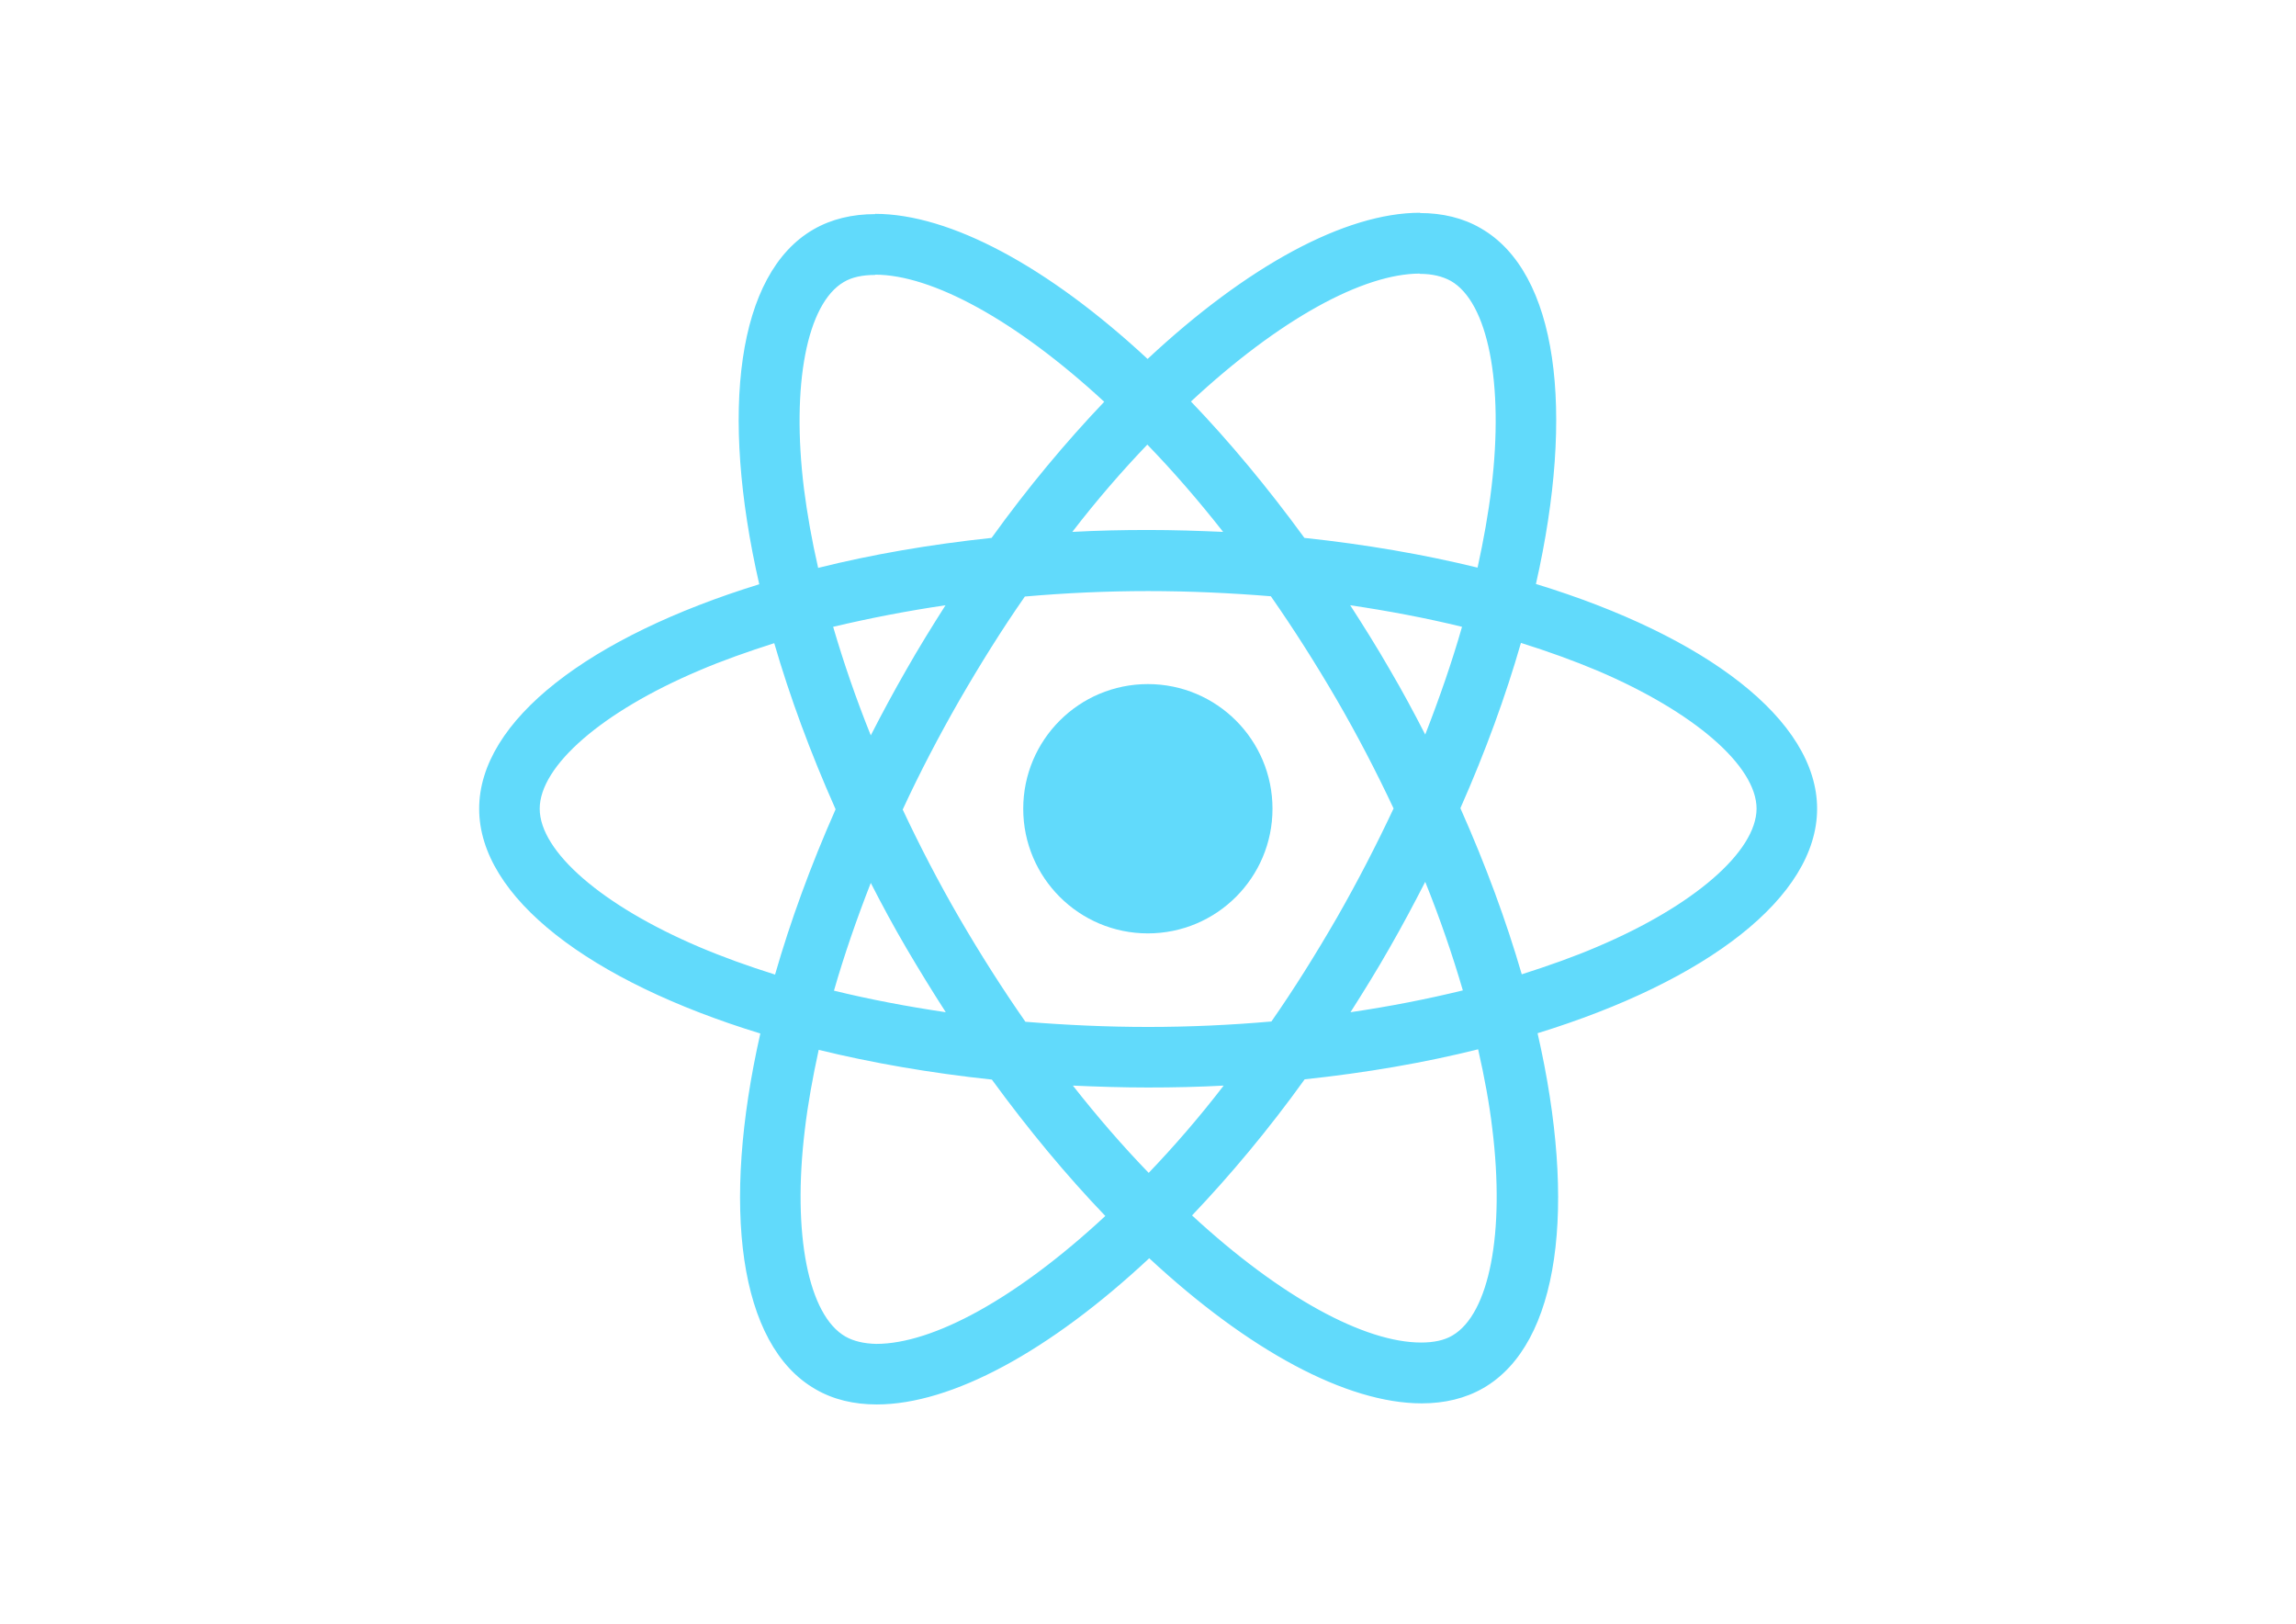
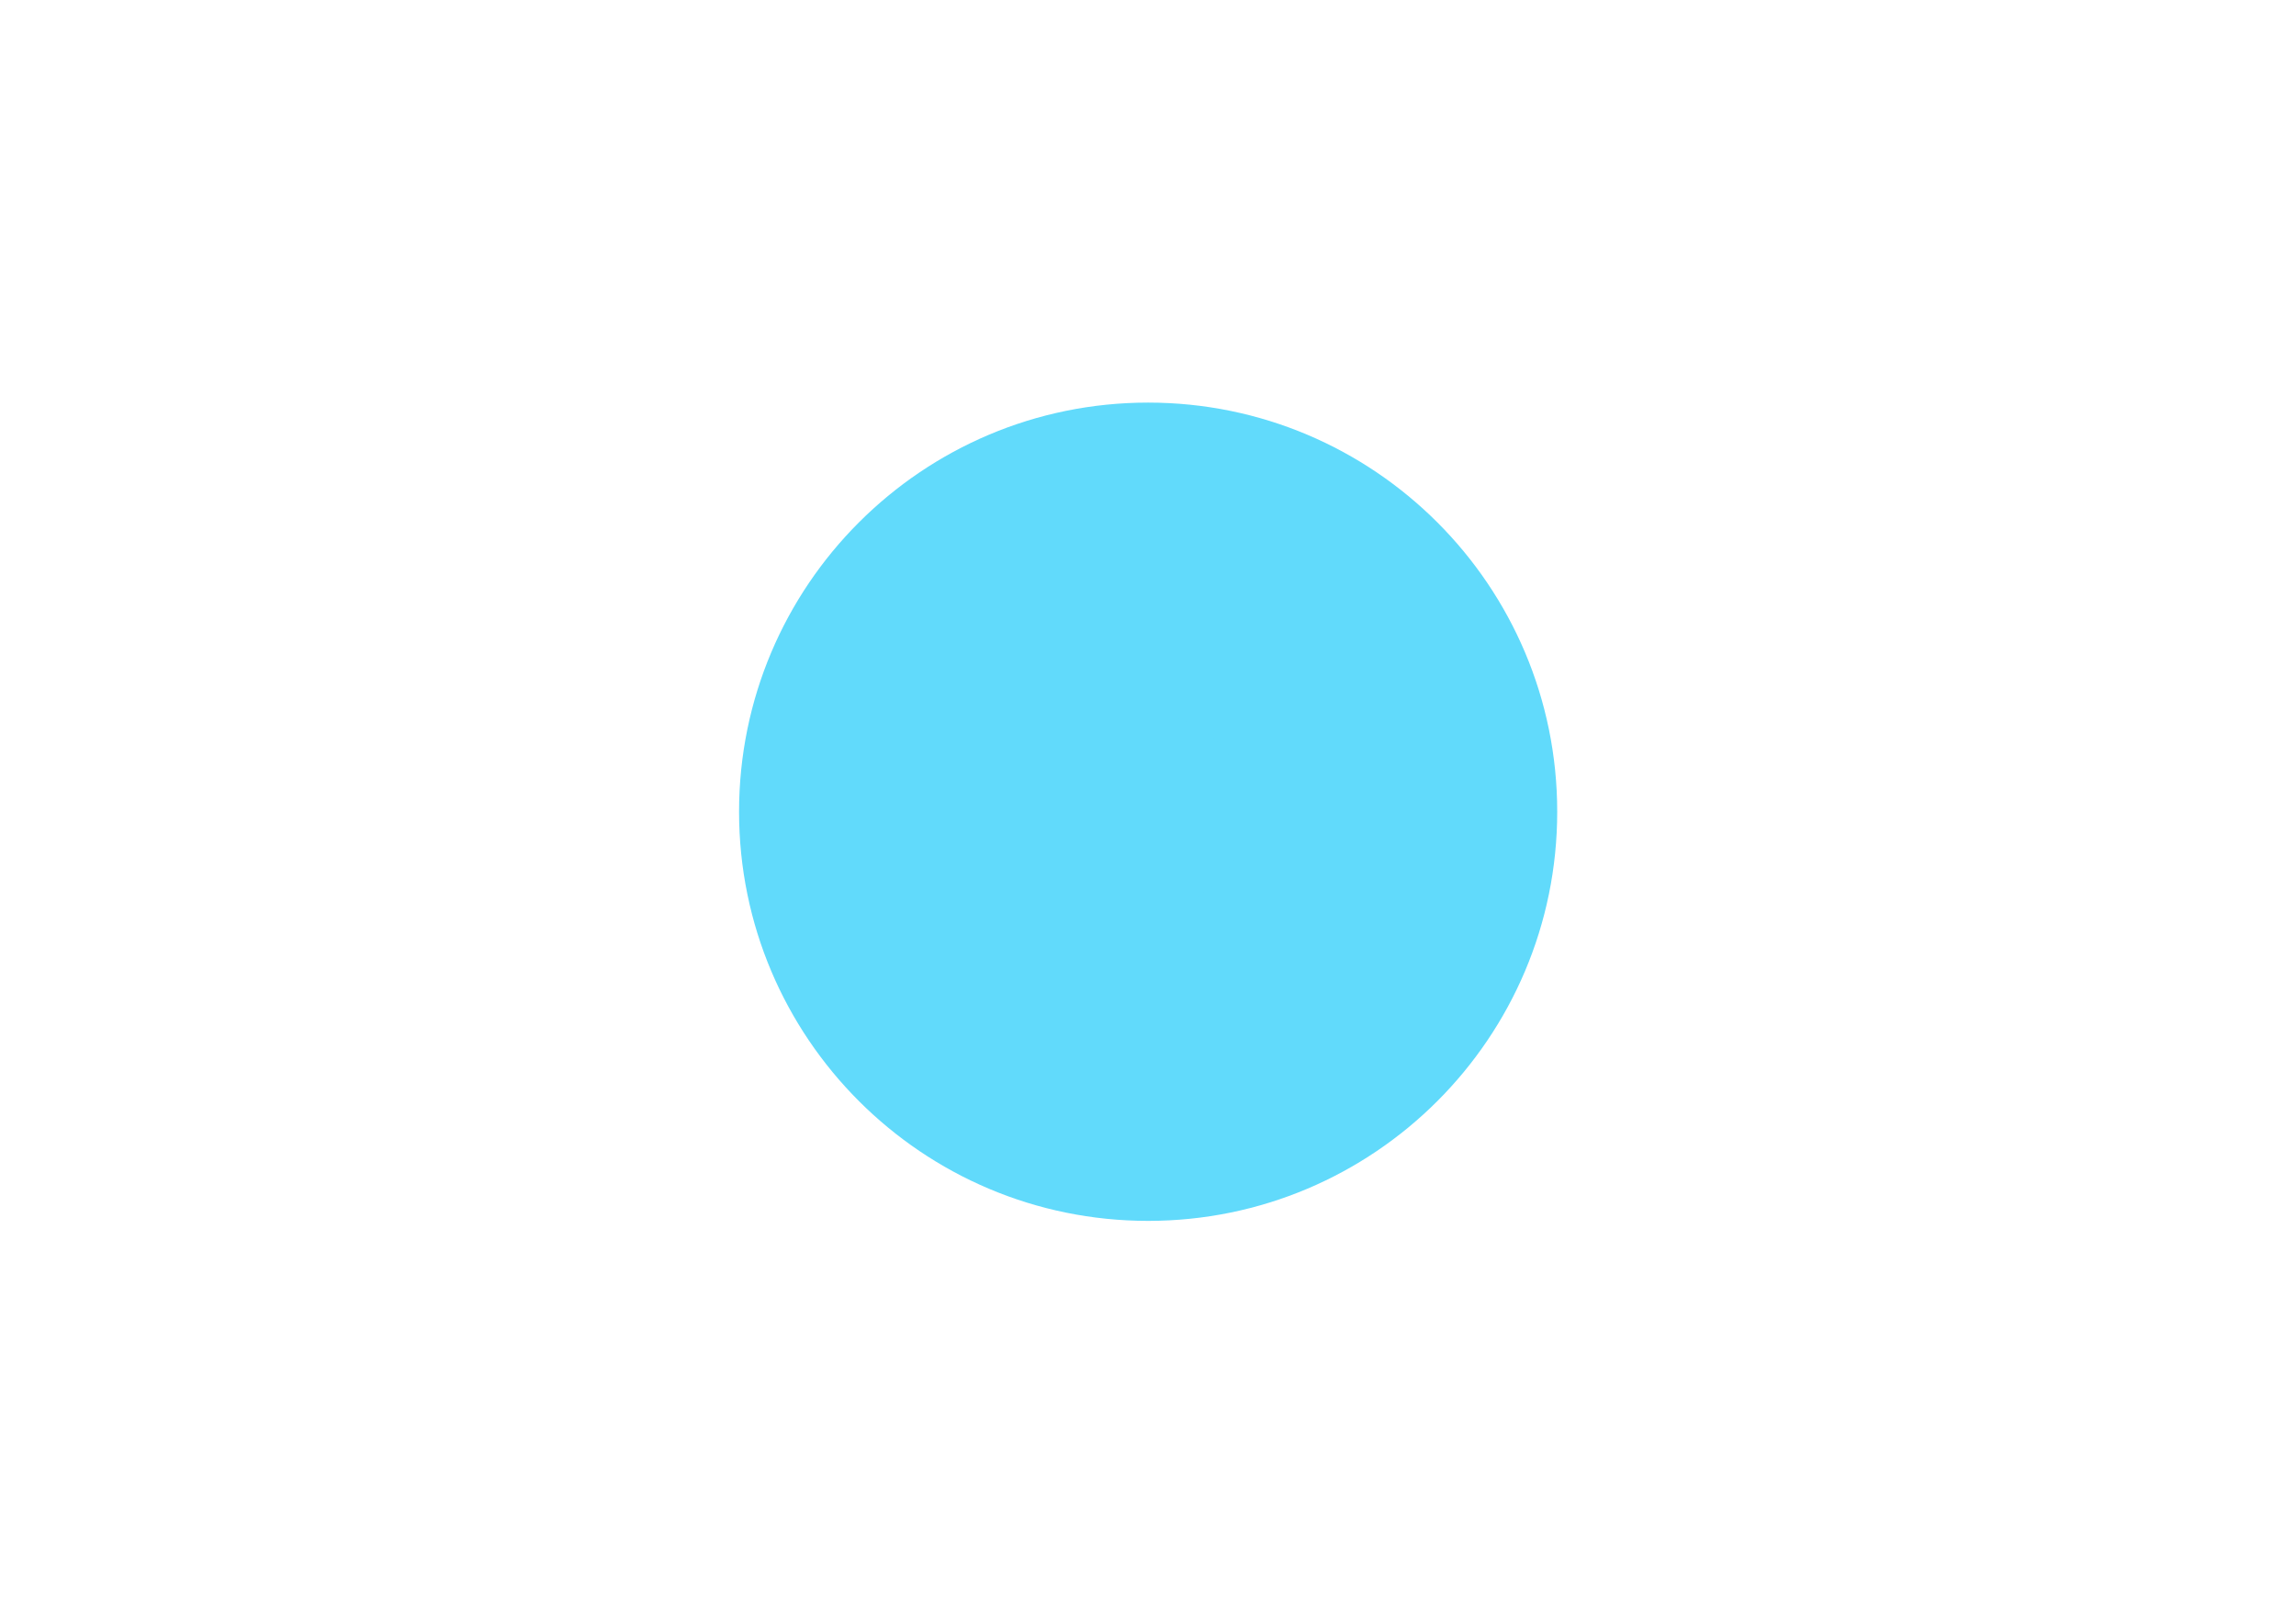
<svg xmlns="http://www.w3.org/2000/svg" viewBox="0 0 841.9 595.3">
  <g fill="#61DAFB">
-     <path d="M666.3 296.5c0-32.5-40.7-63.3-103.1-82.4 14.4-63.6 8-114.2-20.2-130.4-6.5-3.8-14.1-5.6-22.4-5.6v22.3c4.6 0 8.3.9 11.4 2.6 13.6 7.8 19.5 37.5 14.9 75.7-1.1 9.4-2.9 19.3-5.1 29.4-19.6-4.8-41-8.5-63.5-10.9-13.5-18.5-27.5-35.3-41.6-50 32.6-30.3 63.2-46.9 84-46.9V78c-27.5 0-63.5 19.6-99.9 53.6-36.4-33.8-72.4-53.2-99.9-53.2v22.3c20.7 0 51.4 16.5 84 46.6-14 14.7-28 31.4-41.3 49.9-22.6 2.4-44 6.1-63.6 11-2.3-10-4-19.7-5.2-29-4.7-38.2 1.1-67.9 14.6-75.8 3-1.8 6.9-2.6 11.5-2.6V78.5c-8.4 0-16 1.8-22.6 5.6-28.1 16.2-34.4 66.7-19.9 130.1-62.2 19.2-102.7 49.9-102.7 82.3 0 32.5 40.7 63.3 103.1 82.4-14.4 63.6-8 114.2 20.2 130.4 6.5 3.8 14.1 5.6 22.5 5.6 27.5 0 63.5-19.6 99.9-53.6 36.4 33.8 72.4 53.2 99.9 53.2 8.4 0 16-1.8 22.6-5.6 28.1-16.2 34.4-66.7 19.9-130.1 62-19.1 102.5-49.9 102.5-82.3zm-130.2-66.7c-3.7 12.9-8.3 26.2-13.5 39.5-4.1-8-8.4-16-13.1-24-4.6-8-9.5-15.8-14.4-23.4 14.2 2.1 27.9 4.7 41 7.9zm-45.8 106.5c-7.8 13.5-15.8 26.3-24.1 38.2-14.9 1.3-30 2-45.2 2-15.1 0-30.2-.7-45-1.9-8.3-11.9-16.4-24.6-24.2-38-7.6-13.1-14.5-26.4-20.8-39.8 6.2-13.4 13.2-26.8 20.7-39.9 7.8-13.5 15.8-26.3 24.1-38.2 14.9-1.3 30-2 45.2-2 15.1 0 30.2.7 45 1.9 8.3 11.9 16.4 24.6 24.2 38 7.6 13.1 14.5 26.4 20.8 39.8-6.3 13.4-13.2 26.8-20.7 39.9zm32.3-13c5.4 13.4 10 26.8 13.8 39.8-13.1 3.2-26.9 5.9-41.2 8 4.9-7.7 9.8-15.6 14.4-23.7 4.6-8 8.9-16.1 13-24.1zM421.2 430c-9.3-9.6-18.6-20.3-27.8-32 9 .4 18.2.7 27.5.7 9.4 0 18.7-.2 27.8-.7-9 11.7-18.3 22.4-27.5 32zm-74.4-58.9c-14.2-2.1-27.9-4.7-41-7.9 3.7-12.9 8.3-26.2 13.5-39.5 4.1 8 8.4 16 13.1 24 4.7 8 9.5 15.8 14.4 23.4zM420.7 163c9.3 9.6 18.6 20.3 27.8 32-9-.4-18.2-.7-27.5-.7-9.4 0-18.7.2-27.8.7 9-11.7 18.3-22.4 27.5-32zm-74 58.9c-4.9 7.7-9.8 15.6-14.4 23.7-4.6 8-8.9 16-13 24-5.4-13.4-10-26.8-13.8-39.8 13.1-3.1 26.9-5.8 41.2-7.9zm-90.5 125.2c-35.4-15.1-58.3-34.9-58.3-50.6 0-15.7 22.9-35.6 58.3-50.6 8.6-3.7 18-7 27.7-10.1 5.7 19.6 13.2 40 22.5 60.9-9.2 20.8-16.6 41.1-22.2 60.6-9.9-3.1-19.3-6.5-28-10.2zM310 490c-13.6-7.8-19.5-37.5-14.9-75.7 1.1-9.4 2.9-19.3 5.1-29.4 19.6 4.8 41 8.5 63.5 10.9 13.5 18.5 27.5 35.3 41.6 50-32.6 30.3-63.2 46.9-84 46.9-4.5-.1-8.3-1-11.3-2.7zm237.2-76.2c4.7 38.2-1.1 67.9-14.6 75.8-3 1.8-6.9 2.6-11.5 2.6-20.7 0-51.4-16.5-84-46.6 14-14.7 28-31.4 41.3-49.9 22.6-2.4 44-6.1 63.6-11 2.3 10.1 4.1 19.8 5.2 29.1zm38.5-66.7c-8.6 3.7-18 7-27.7 10.1-5.7-19.6-13.2-40-22.5-60.9 9.2-20.8 16.6-41.1 22.2-60.6 9.9 3.1 19.3 6.5 28.1 10.2 35.4 15.1 58.3 34.9 58.3 50.6-.1 15.7-23 35.6-58.4 50.6zM320.8 78.4z" />
-     <circle cx="420.9" cy="296.5" r="45.7" />
-     <path d="M520.5 78.1z" />
+     <path d="M421,297.6m0-150a150,150 0 1,1 0,300a150,150 0 1,1 0-300" />
+     <circle cx="421" cy="297.6" r="36" />
  </g>
</svg>
